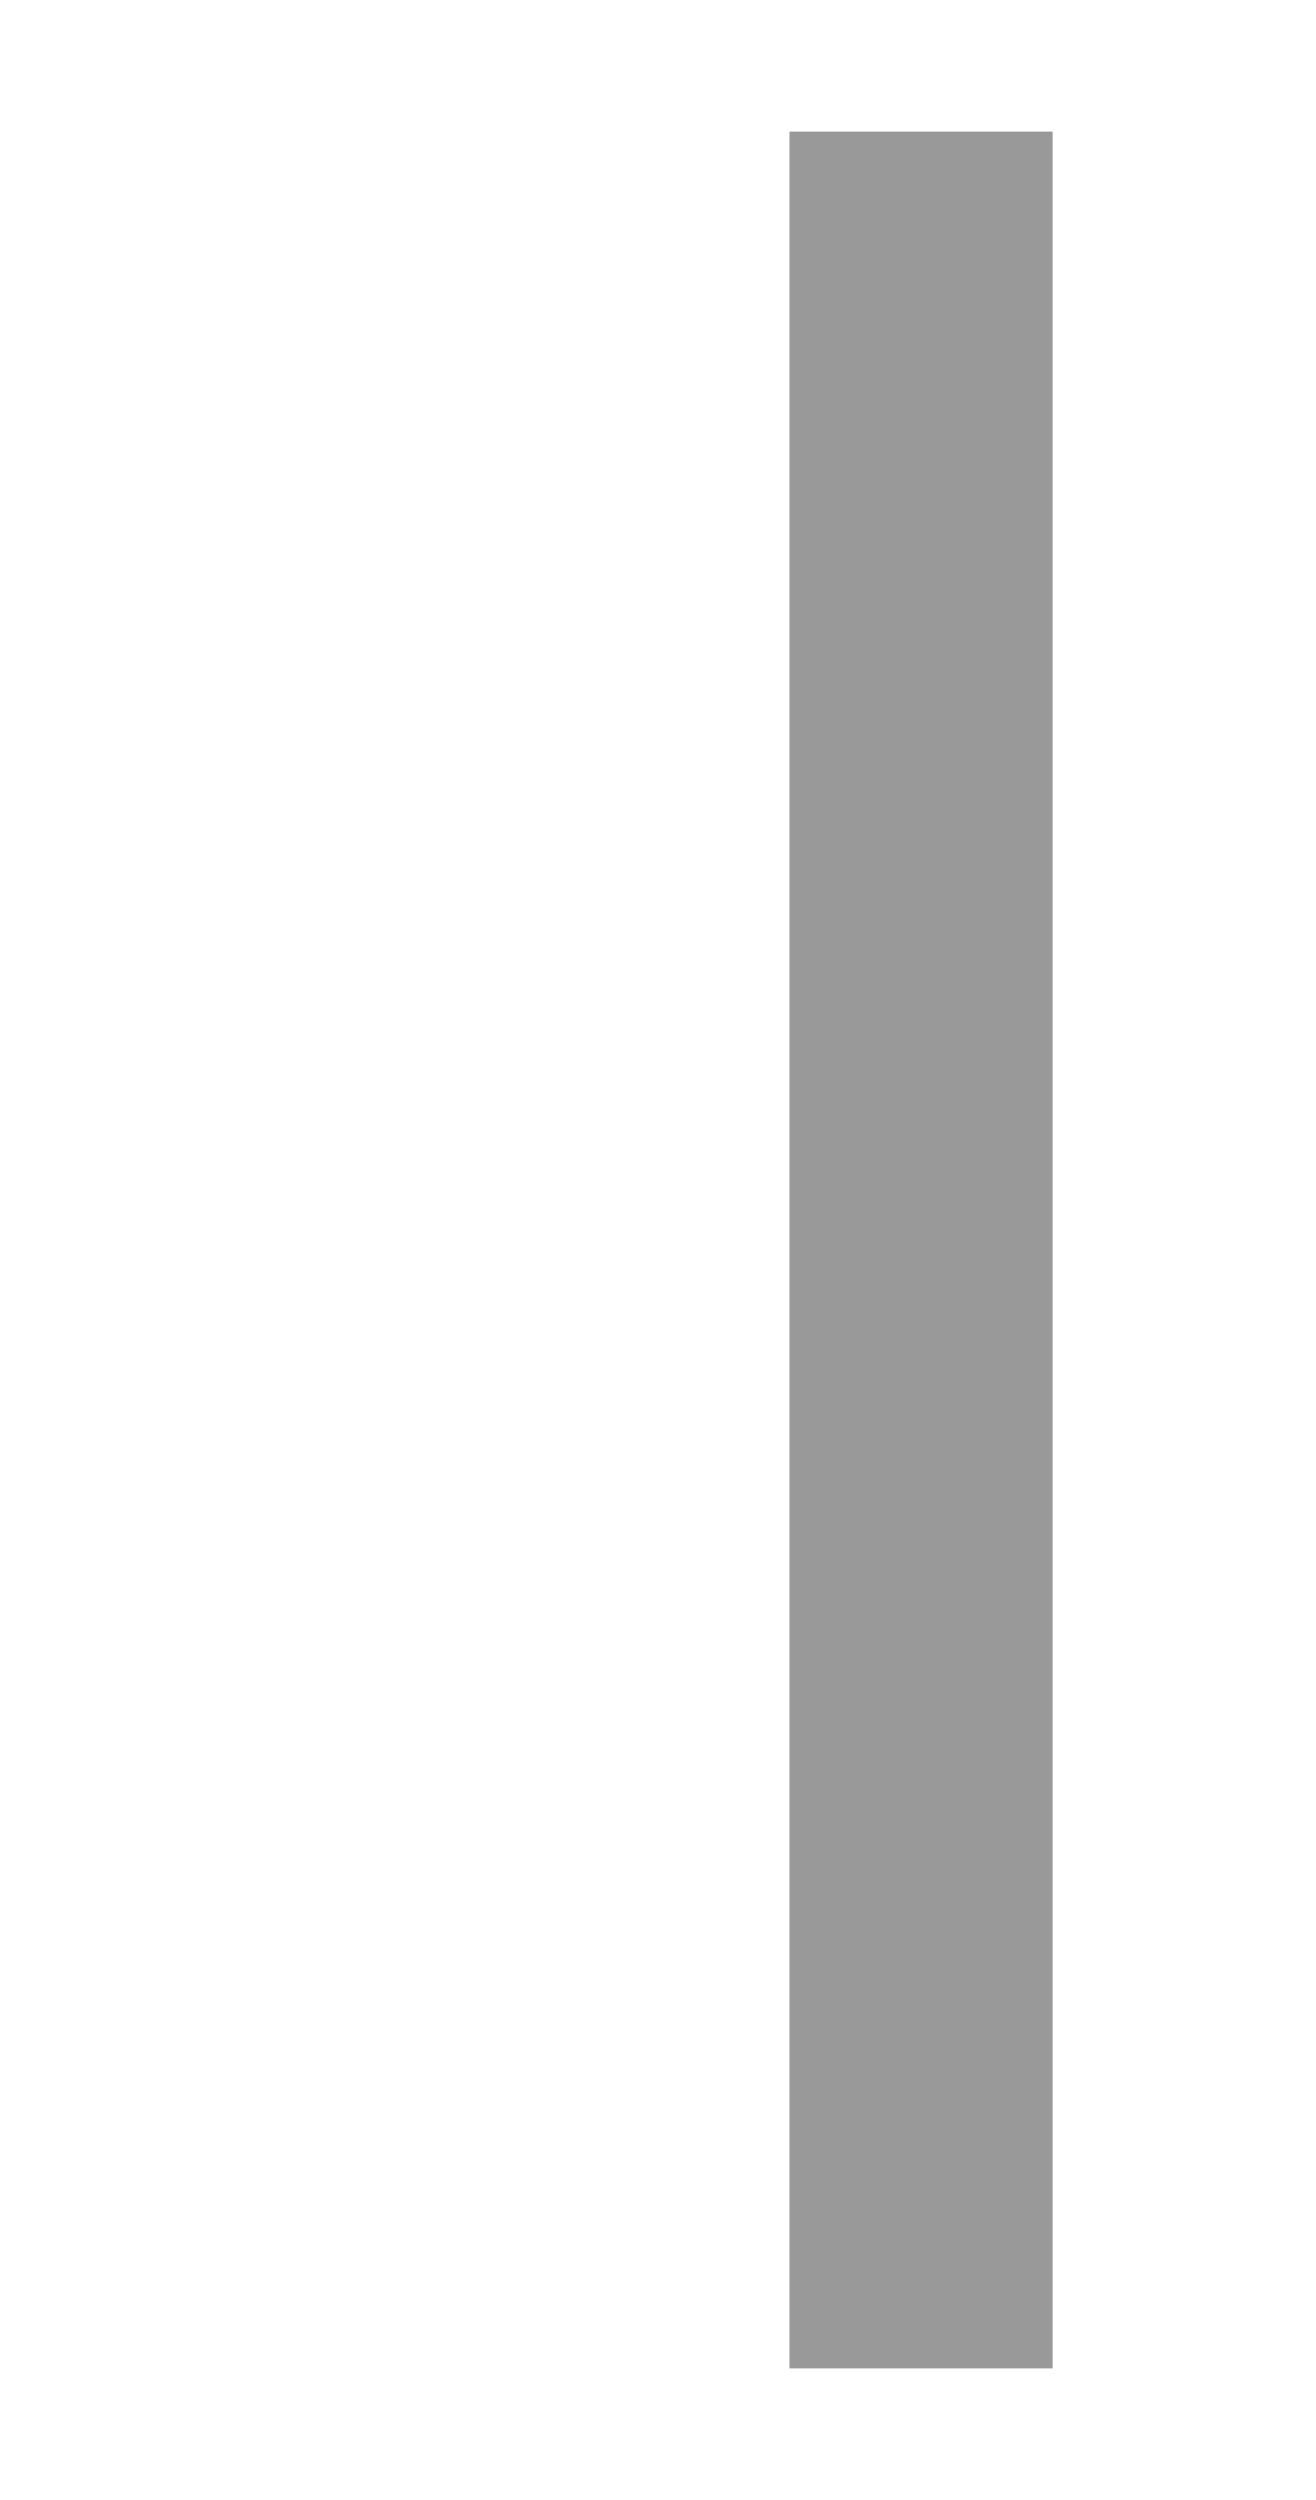
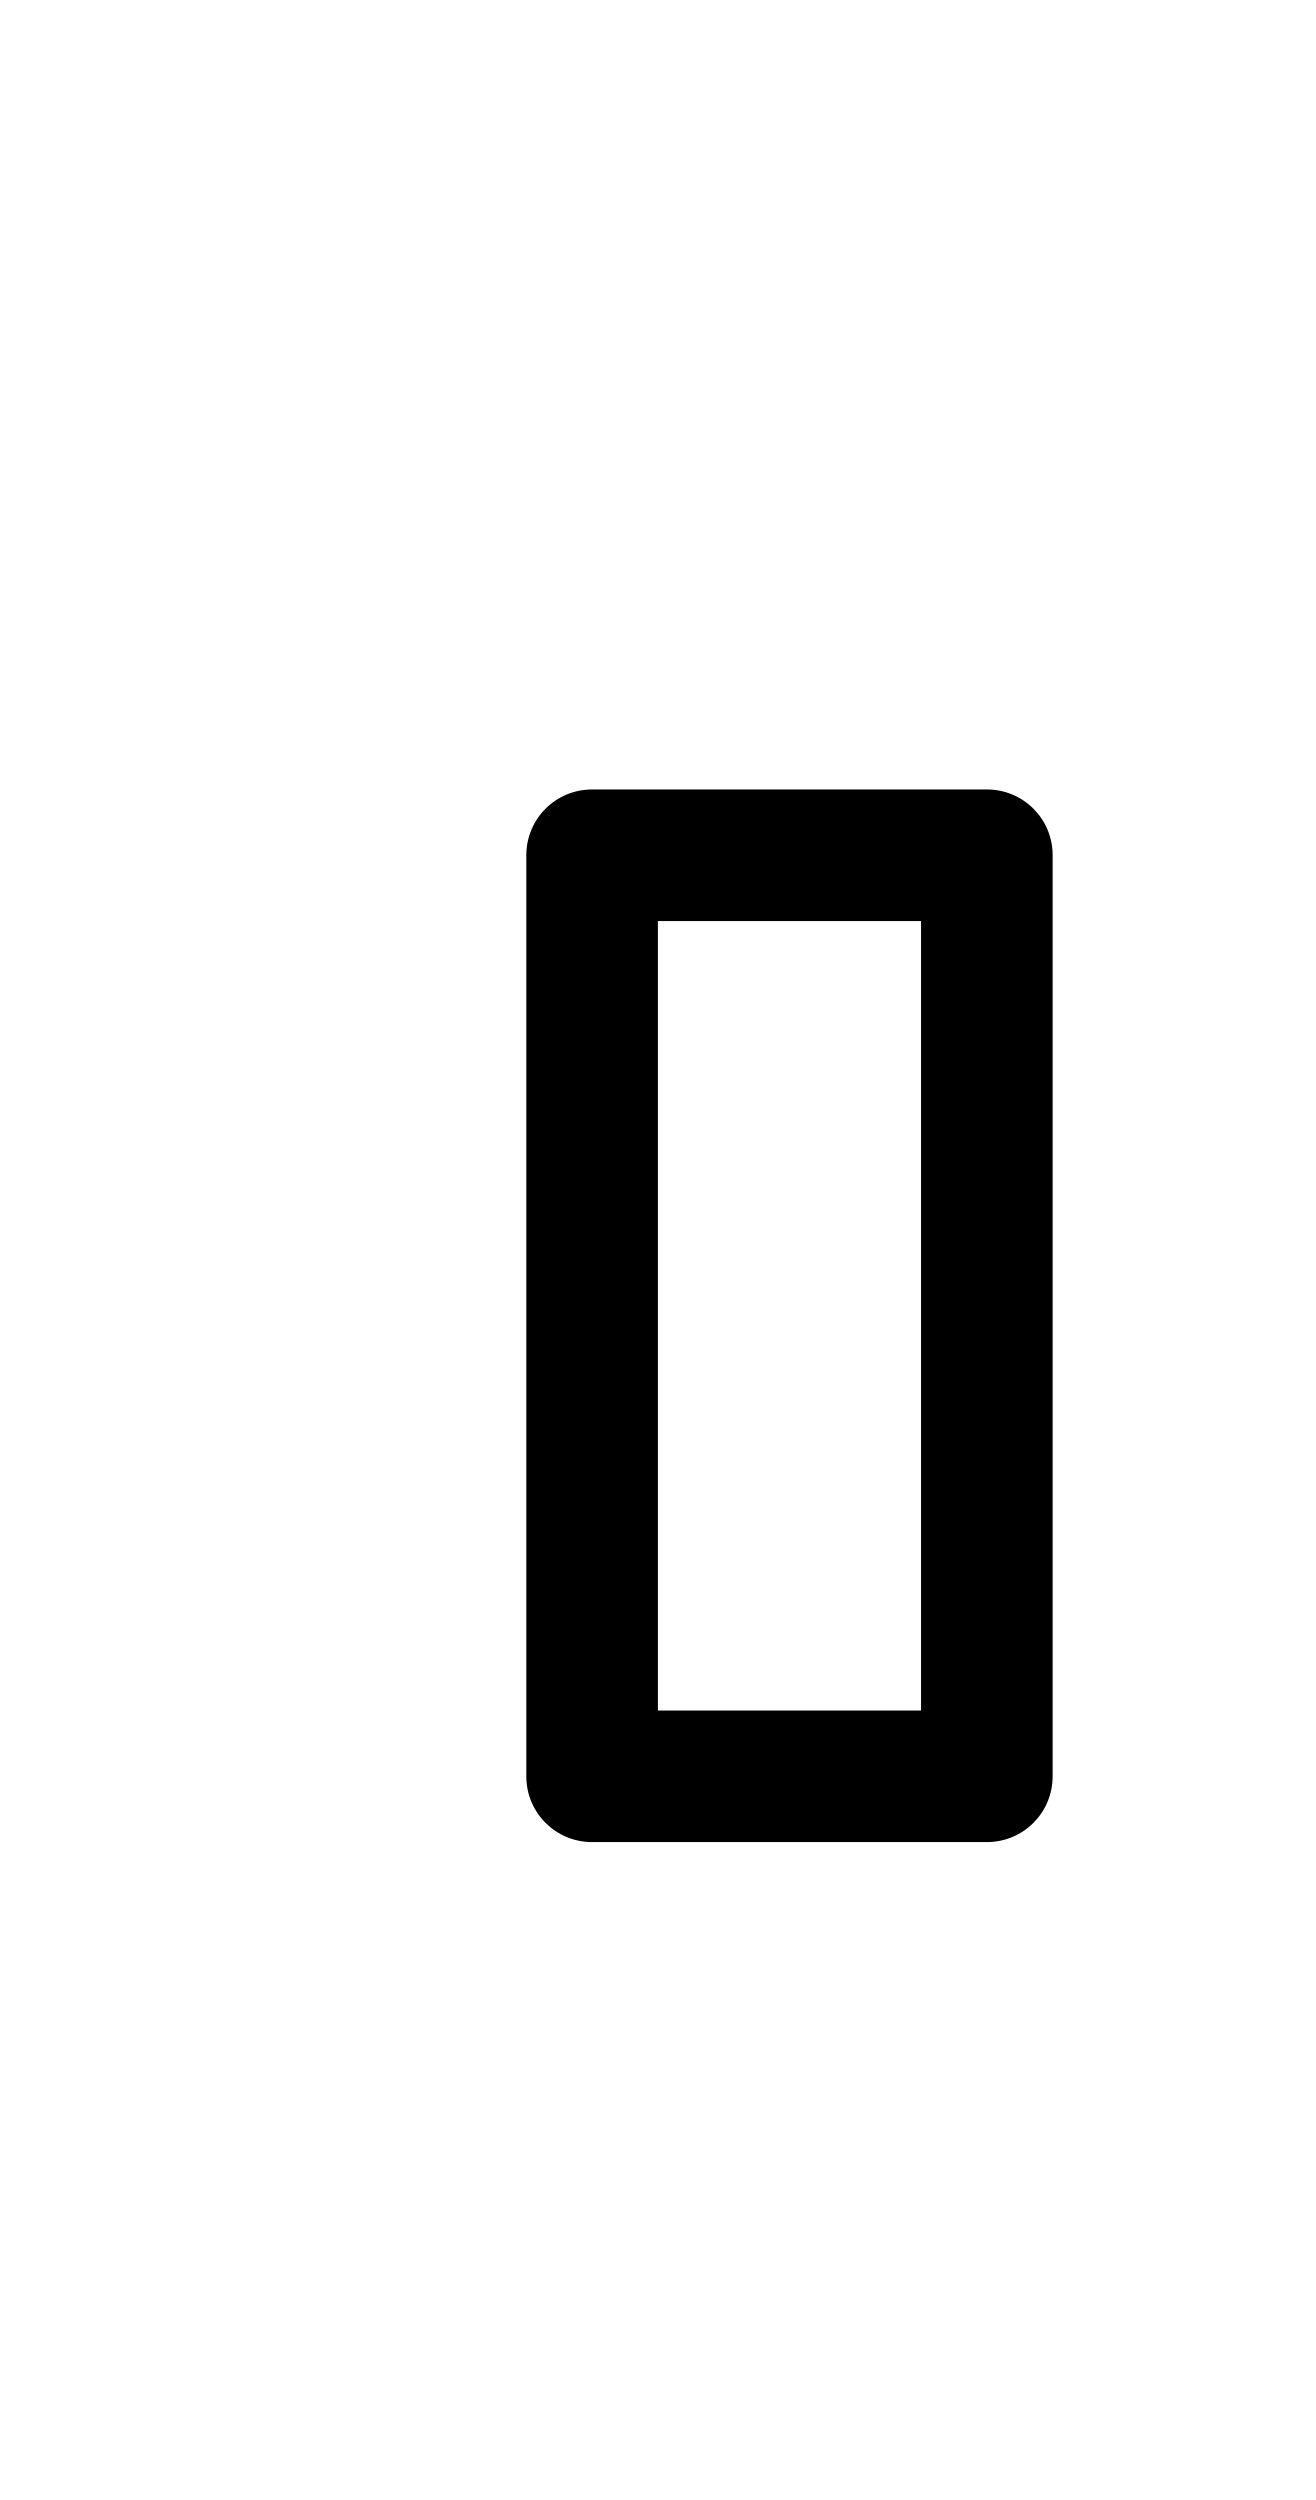
- <svg xmlns="http://www.w3.org/2000/svg" width="10" height="19" id="svg2" version="1.1">
-   <defs id="defs4">
-     <clipPath clipPathUnits="userSpaceOnUse" id="clipPath4069">
-       <rect style="opacity:0.12;color:#000000;fill:#ff00ff;fill-opacity:1;fill-rule:nonzero;stroke:none;stroke-width:1;marker:none;visibility:visible;display:inline;overflow:visible;enable-background:accumulate" id="rect4071" width="10" height="19" x="20" y="1033.362" />
+ <svg xmlns="http://www.w3.org/2000/svg" width="10" height="19">
+   <defs>
+     <clipPath>
+       <rect width="10" height="19" x="20" y="1033.36" opacity="0.12" fill="#5833ff" color="#cbcccd" />
    </clipPath>
  </defs>
-   <g id="layer1" transform="translate(0,-1033.362)">
-     <rect style="opacity:0.4;fill:#000000;fill-opacity:1;fill-rule:evenodd;stroke:none;stroke-width:1px;stroke-linecap:butt;stroke-linejoin:miter;stroke-opacity:1" id="rect3338" width="2" height="17" x="6" y="1034.362" ry="1.7382812e-05" rx="1.7382812e-05" />
+   <g transform="translate(0,-1033.362)">
+     <path d="m 4.5,1039.362 c -0.277,0 -0.5,0.223 -0.5,0.5 l 0,7 c 0,0.277 0.223,0.5 0.5,0.5 l 3,0 c 0.277,0 0.5,-0.223 0.5,-0.5 l 0,-7 c 0,-0.277 -0.223,-0.5 -0.5,-0.5 l -3,0 z m 0.5,1 2,0 0,6 -2,0 0,-6 z" fill="#000000" />
  </g>
</svg>
